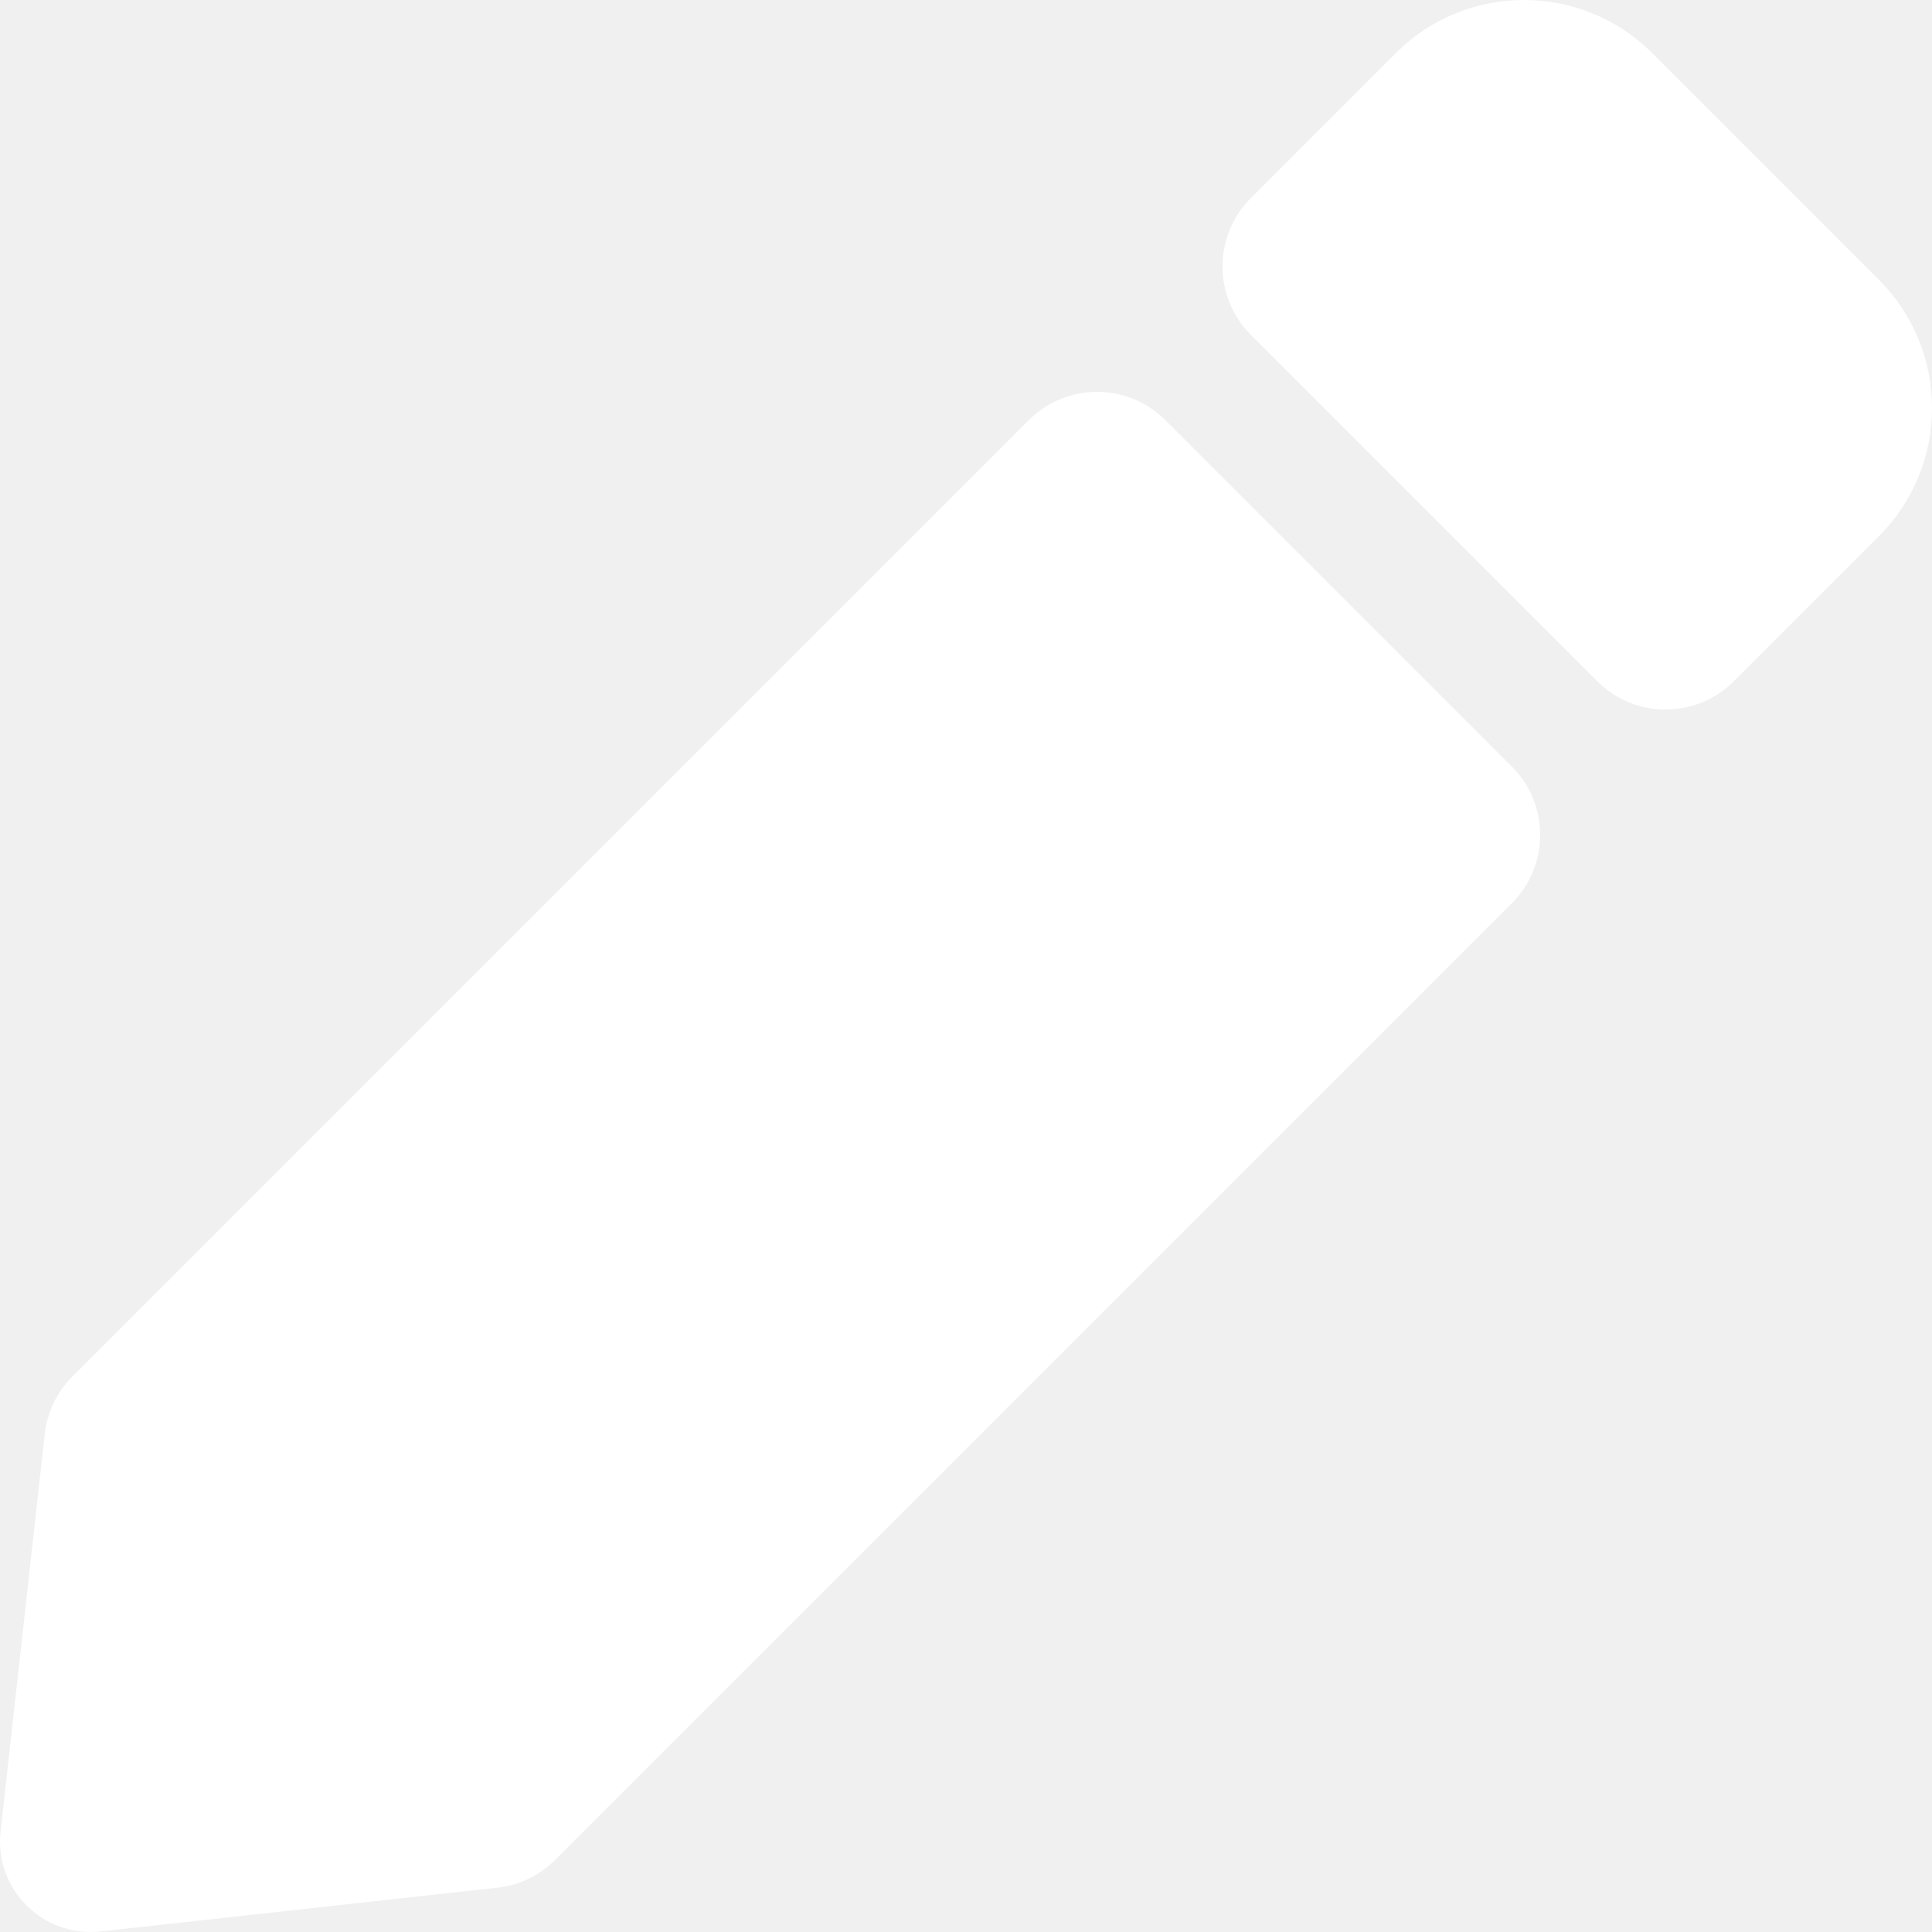
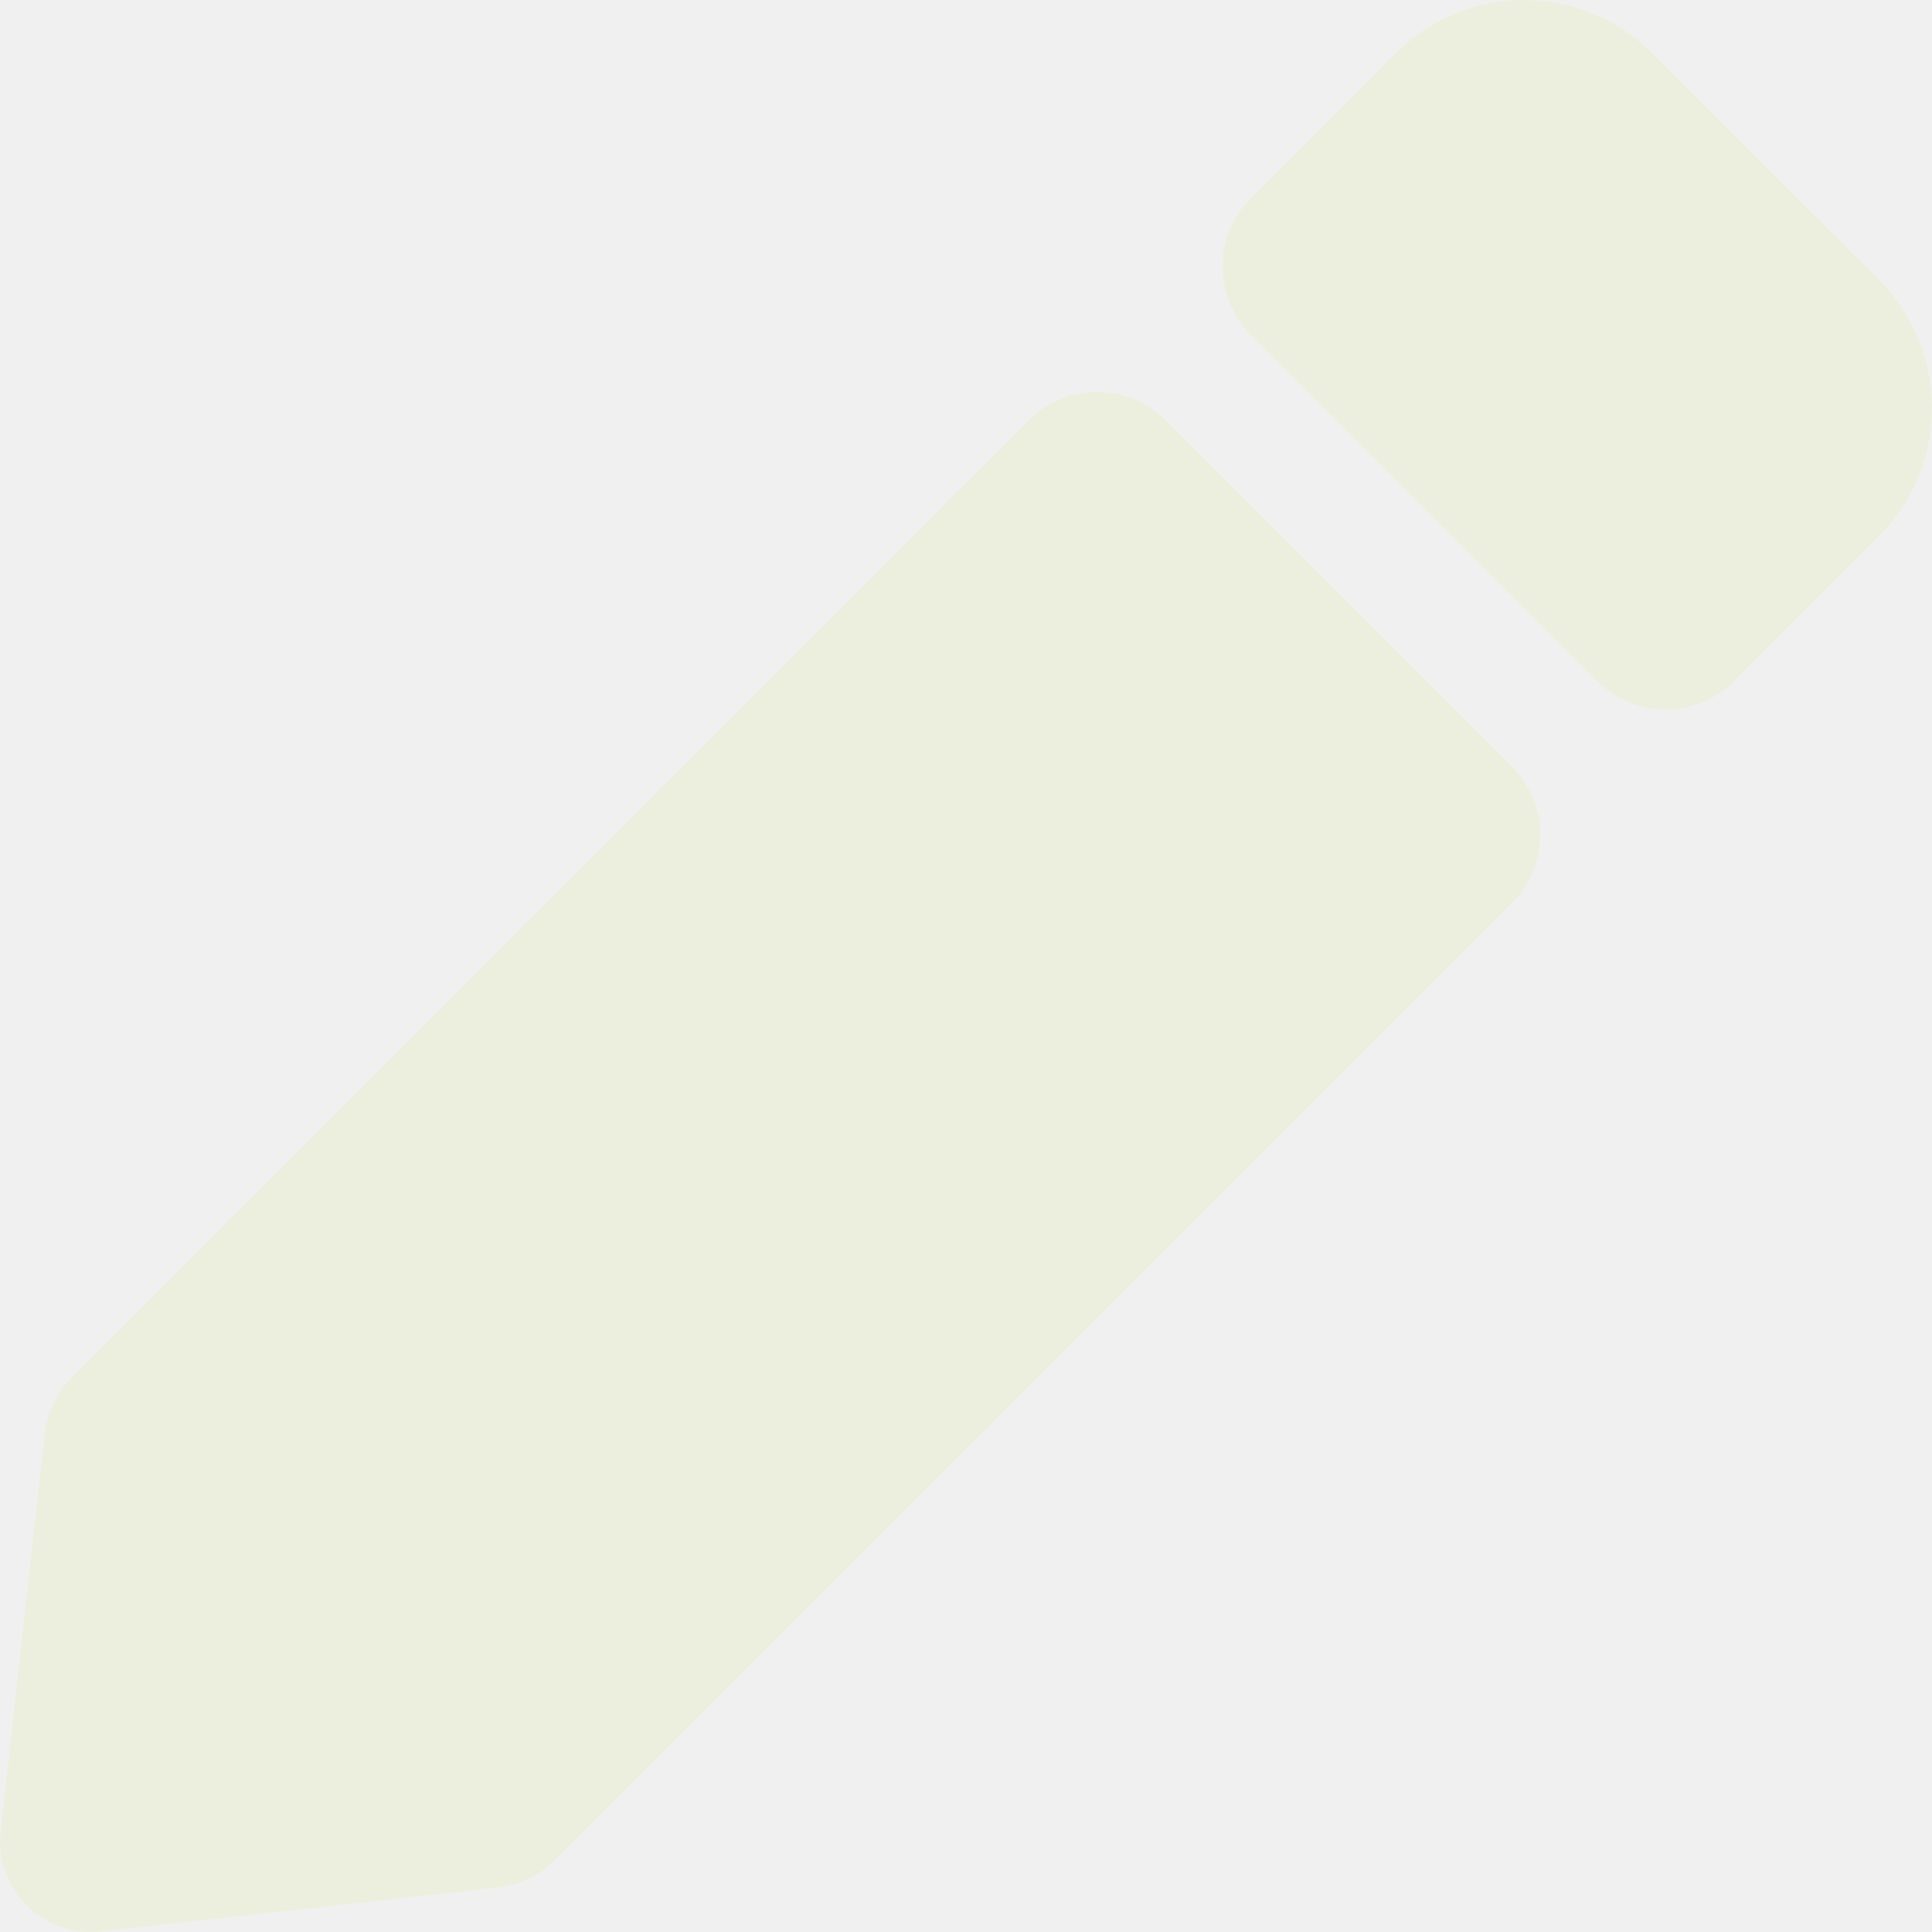
<svg xmlns="http://www.w3.org/2000/svg" width="20" height="20" viewBox="0 0 20 20" fill="none">
-   <path d="M10.65 4.349C11.041 3.959 11.674 3.959 12.064 4.349L15.651 7.936C16.041 8.326 16.041 8.959 15.651 9.35L5.747 19.254C5.587 19.414 5.376 19.516 5.15 19.541L1.041 19.994C0.444 20.06 -0.061 19.555 0.006 18.959L0.463 14.845C0.488 14.62 0.589 14.409 0.75 14.249L10.65 4.349ZM19.451 2.897L17.103 0.549C16.37 -0.183 15.182 -0.183 14.45 0.549L12.948 2.051C12.558 2.442 12.558 3.075 12.948 3.465L16.535 7.052C16.925 7.443 17.558 7.443 17.949 7.052L19.451 5.55C20.183 4.817 20.183 3.63 19.451 2.897Z" fill="white" />
+   <path d="M10.65 4.349C11.041 3.959 11.674 3.959 12.064 4.349L15.651 7.936C16.041 8.326 16.041 8.959 15.651 9.35L5.747 19.254C5.587 19.414 5.376 19.516 5.15 19.541L1.041 19.994C0.444 20.06 -0.061 19.555 0.006 18.959L0.463 14.845C0.488 14.62 0.589 14.409 0.75 14.249L10.65 4.349ZM19.451 2.897L17.103 0.549C16.37 -0.183 15.182 -0.183 14.45 0.549L12.948 2.051C12.558 2.442 12.558 3.075 12.948 3.465L16.535 7.052C16.925 7.443 17.558 7.443 17.949 7.052L19.451 5.55C20.183 4.817 20.183 3.63 19.451 2.897Z" fill="#EDEFDE" />
</svg>
